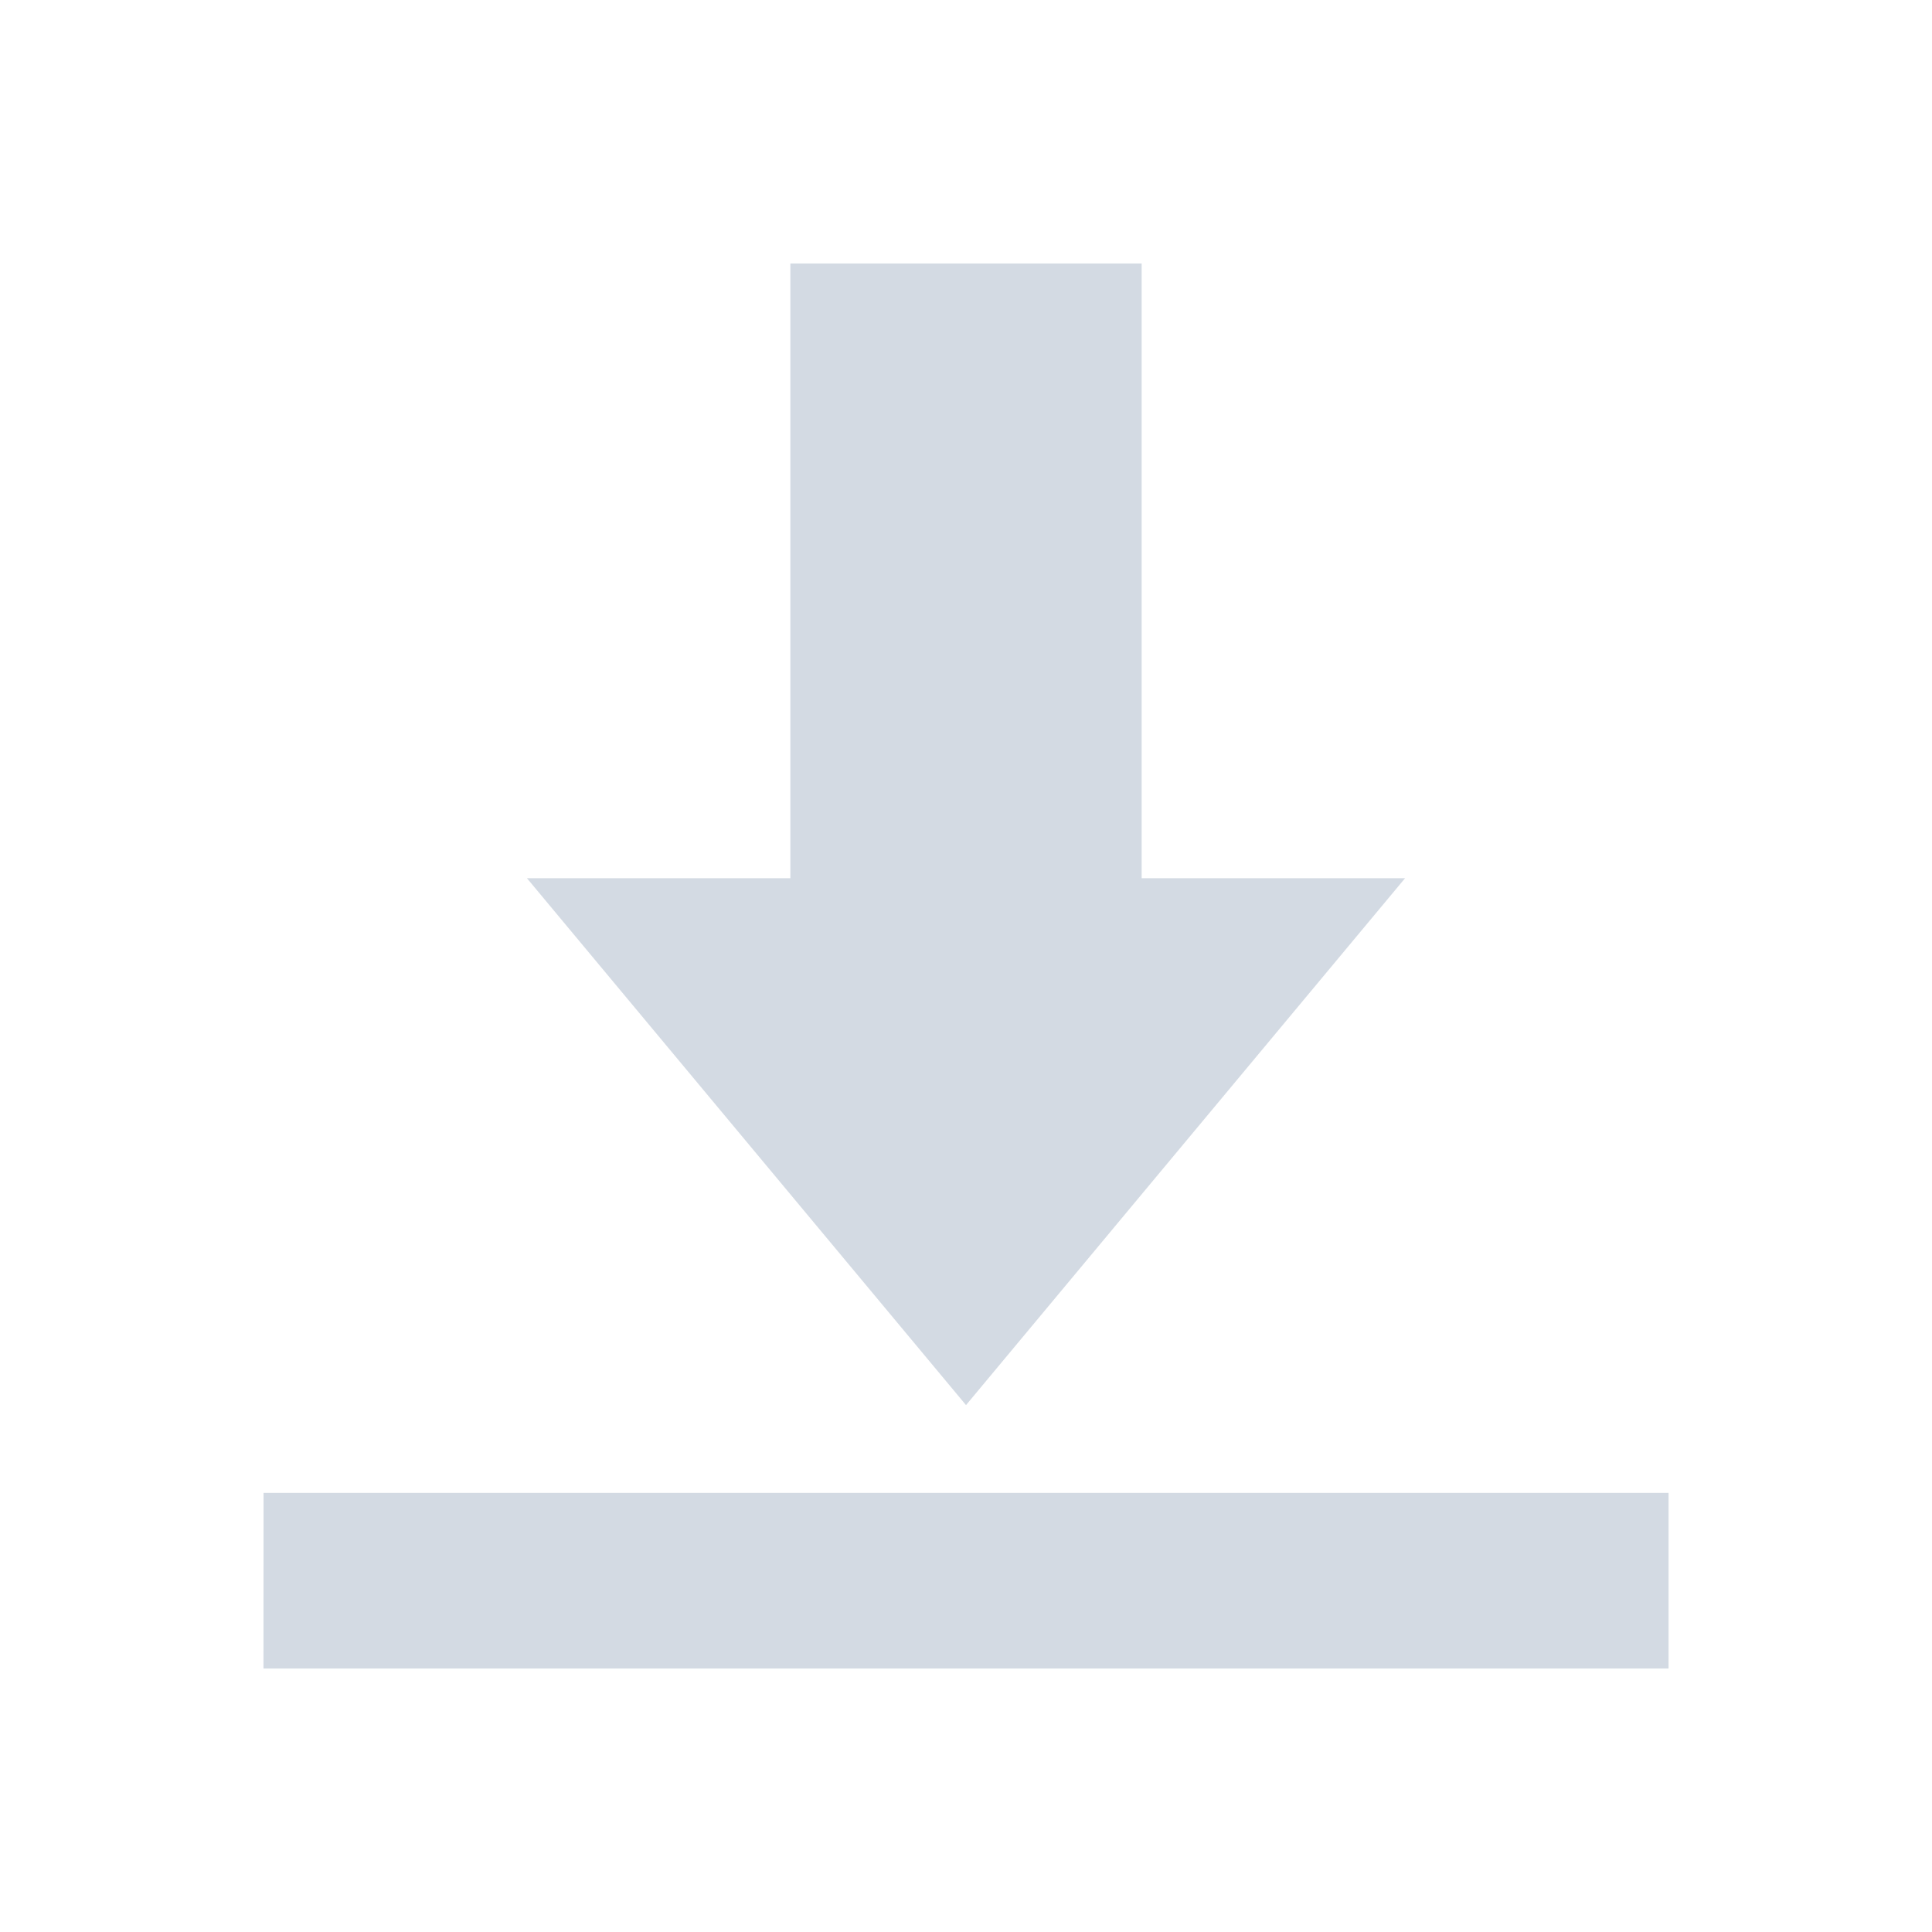
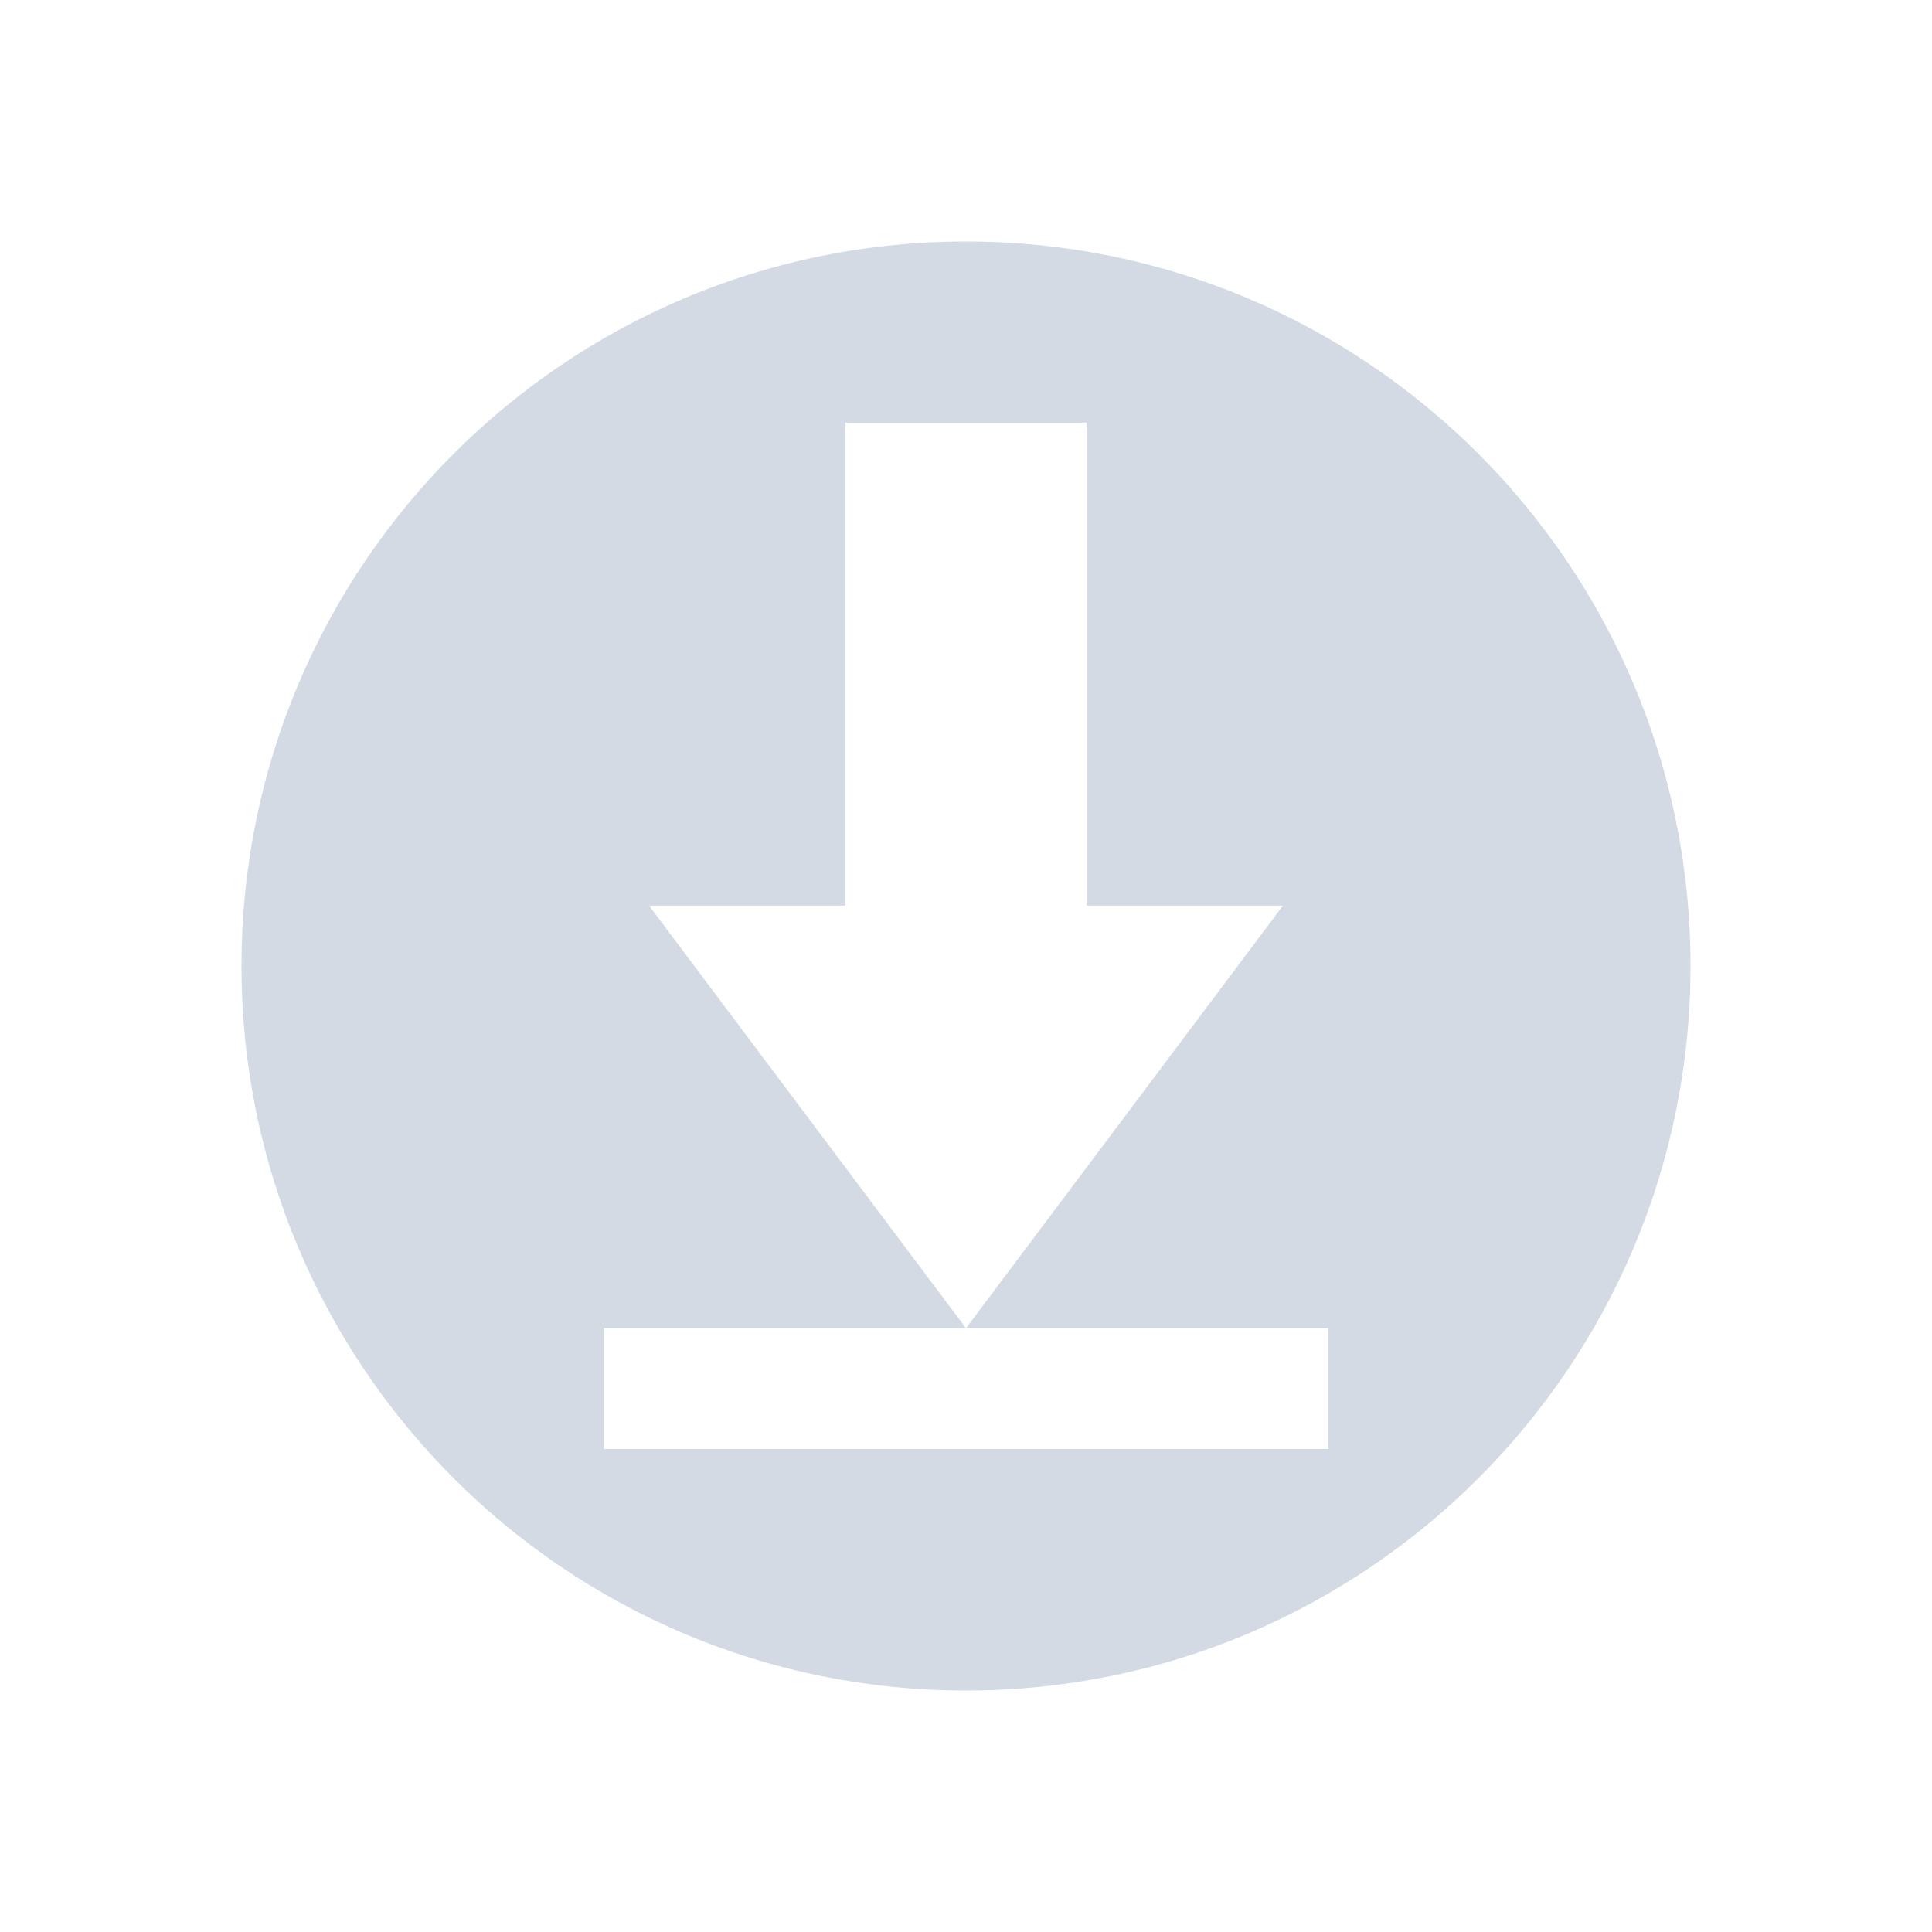
- <svg xmlns="http://www.w3.org/2000/svg" xmlns:ns1="http://www.openswatchbook.org/uri/2009/osb" id="svg7384" width="22" height="22" version="1.1" style="enable-background:new">
-   <defs id="defs7386">
+ <svg xmlns="http://www.w3.org/2000/svg" width="32" height="32" version="1.1">
+   <defs>
    <style id="current-color-scheme" type="text/css">
-    .ColorScheme-Text { color:#d3dae3; } .ColorScheme-Highlight { color:#5294e2; } .ColorScheme-ButtonBackground { color:#d3dae3; }
+    .ColorScheme-Background {color:#2f343f; } .ColorScheme-ButtonBackground { color:#444a58; } .ColorScheme-Highlight { color:#5294e2; } .ColorScheme-Text { color:#d3dae3; } .ColorScheme-NegativeText { color:#f44336; } .ColorScheme-PositiveText { color:#4caf50; } .ColorScheme-NeutralText { color:#ff9800; }
  </style>
-     <linearGradient id="linearGradient5606" ns1:paint="solid">
-       <stop id="stop5608" offset="0" style="stop-color:currentColor;stop-opacity:1" />
-     </linearGradient>
  </defs>
-   <g id="kget" transform="translate(-305.0029,86.01904)">
-     <path id="rect4139" d="m 305.253,-86.019 21.5,0 c 0.139,0 0.25,0.111 0.25,0.25 l 0,21.5 c 0,0.139 -0.112,0.25 -0.25,0.25 l -21.5,0 c -0.139,0 -0.25,-0.111 -0.25,-0.25 l 0,-21.5 c 0,-0.139 0.112,-0.25 0.25,-0.25 z" style="opacity:0;fill:#00000f;fill-opacity:1;stroke:none;stroke-opacity:1" />
-     <path id="path5972" class="ColorScheme-Text" d="m 314.003,-83.019 0,7 -3,0 5,6 5,-6 -3,0 0,-7 z m -6,16 16,0 0,-2 -15.999,0 z" style="opacity:1;fill:currentColor;fill-opacity:1;fill-rule:nonzero;stroke:none" />
+   <g id="22-22-kget" transform="translate(32,10)">
+     <path style="opacity:0.001" d="m 0.25,0 h 21.5 C 21.889,0 22,0.111 22,0.25 V 21.75 C 22,21.889 21.888,22 21.75,22 H 0.25 C 0.112,22 0,21.889 0,21.75 V 0.25 C 0,0.112 0.112,0 0.25,0 Z" />
+     <path style="fill:currentColor" class="ColorScheme-Text" d="m 11,3 a 8,8 0 0 0 -8,8 8,8 0 0 0 8,8 8,8 0 0 0 8,-8 8,8 0 0 0 -8,-8 z m -1,2 h 2 v 5 h 2.5 L 12.75,12.5 11,15 h 4 v 1 H 7 v -1 h 4 L 9.25,12.5 7.5,10 H 10 Z" />
+   </g>
+   <g id="kget">
+     <path style="opacity:0.001" d="M 0.364,0 H 31.636 c 0.201,0 0.364,0.162 0.364,0.364 V 31.636 c 0,0.201 -0.162,0.364 -0.364,0.364 H 0.364 C 0.162,32 0,31.838 0,31.636 V 0.364 C 0,0.162 0.162,0 0.364,0 Z" />
+     <path style="fill:currentColor" class="ColorScheme-Text" d="M 16 4 A 12 12 0 0 0 4 16 A 12 12 0 0 0 16 28 A 12 12 0 0 0 28 16 A 12 12 0 0 0 16 4 z M 14 7 L 18 7 L 18 15 L 21.25 15 L 16 22 L 22 22 L 22 24 L 10 24 L 10 22 L 16 22 L 10.75 15 L 14 15 L 14 7 z" />
  </g>
</svg>
